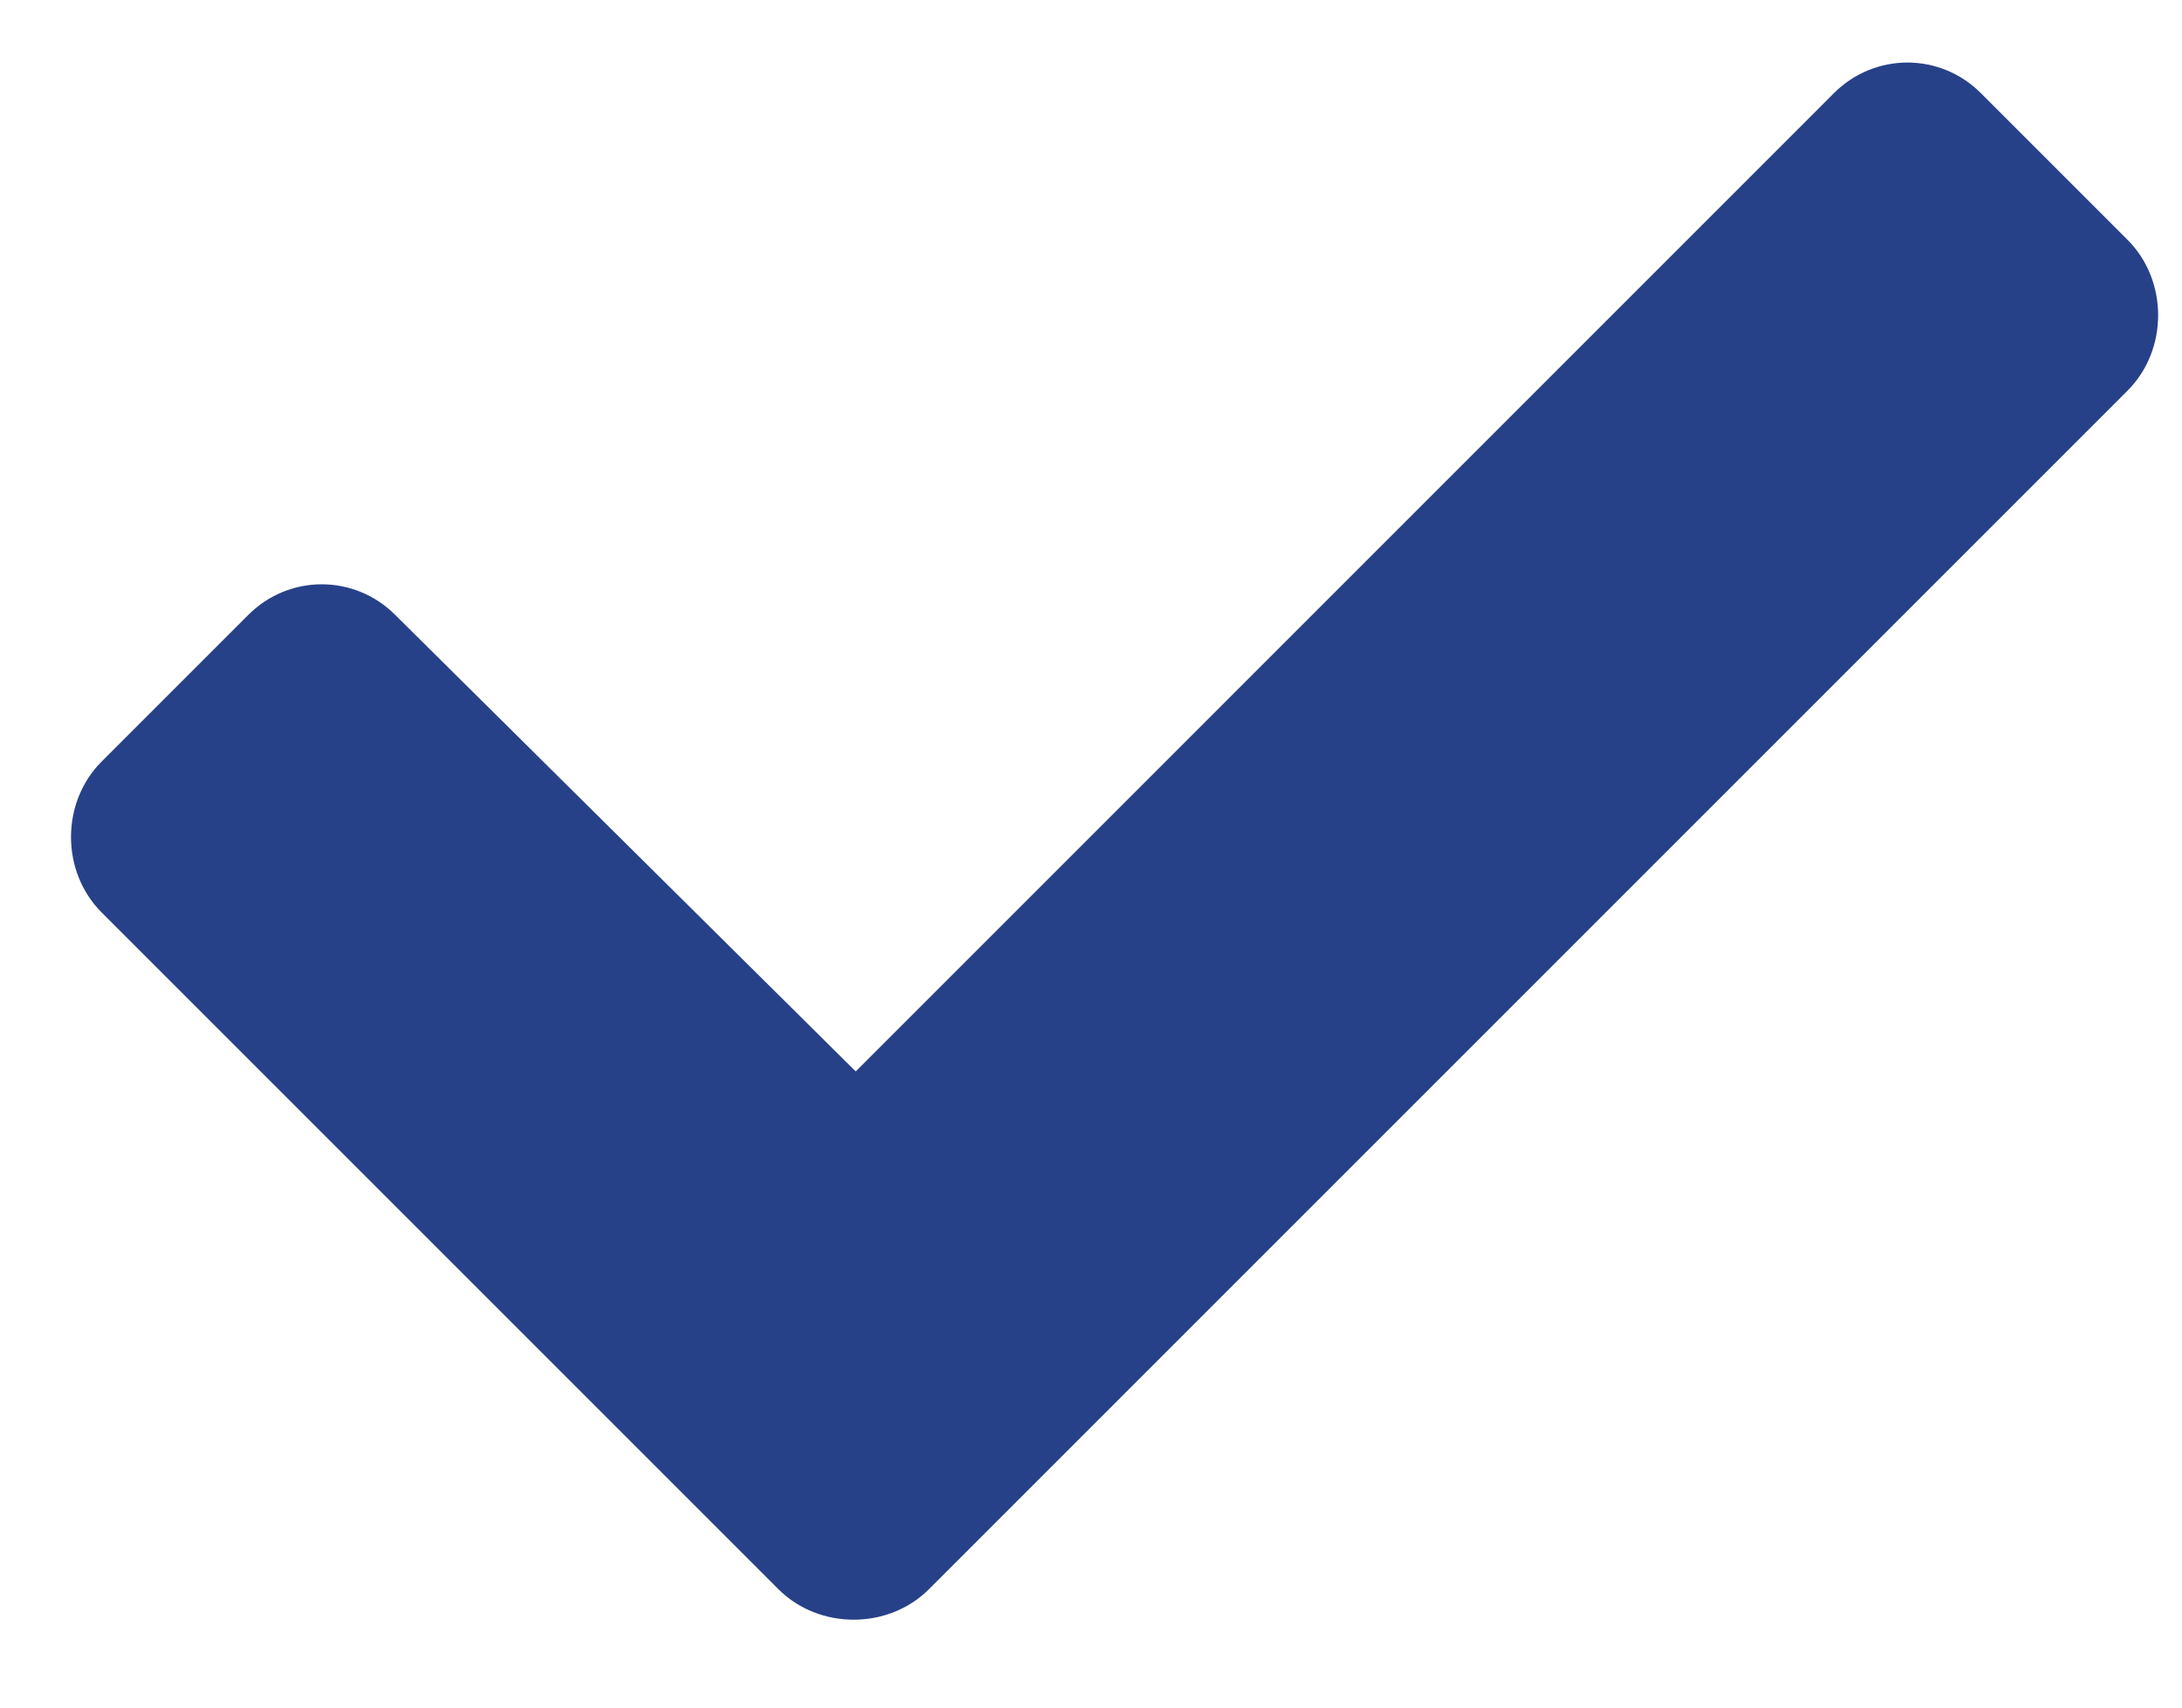
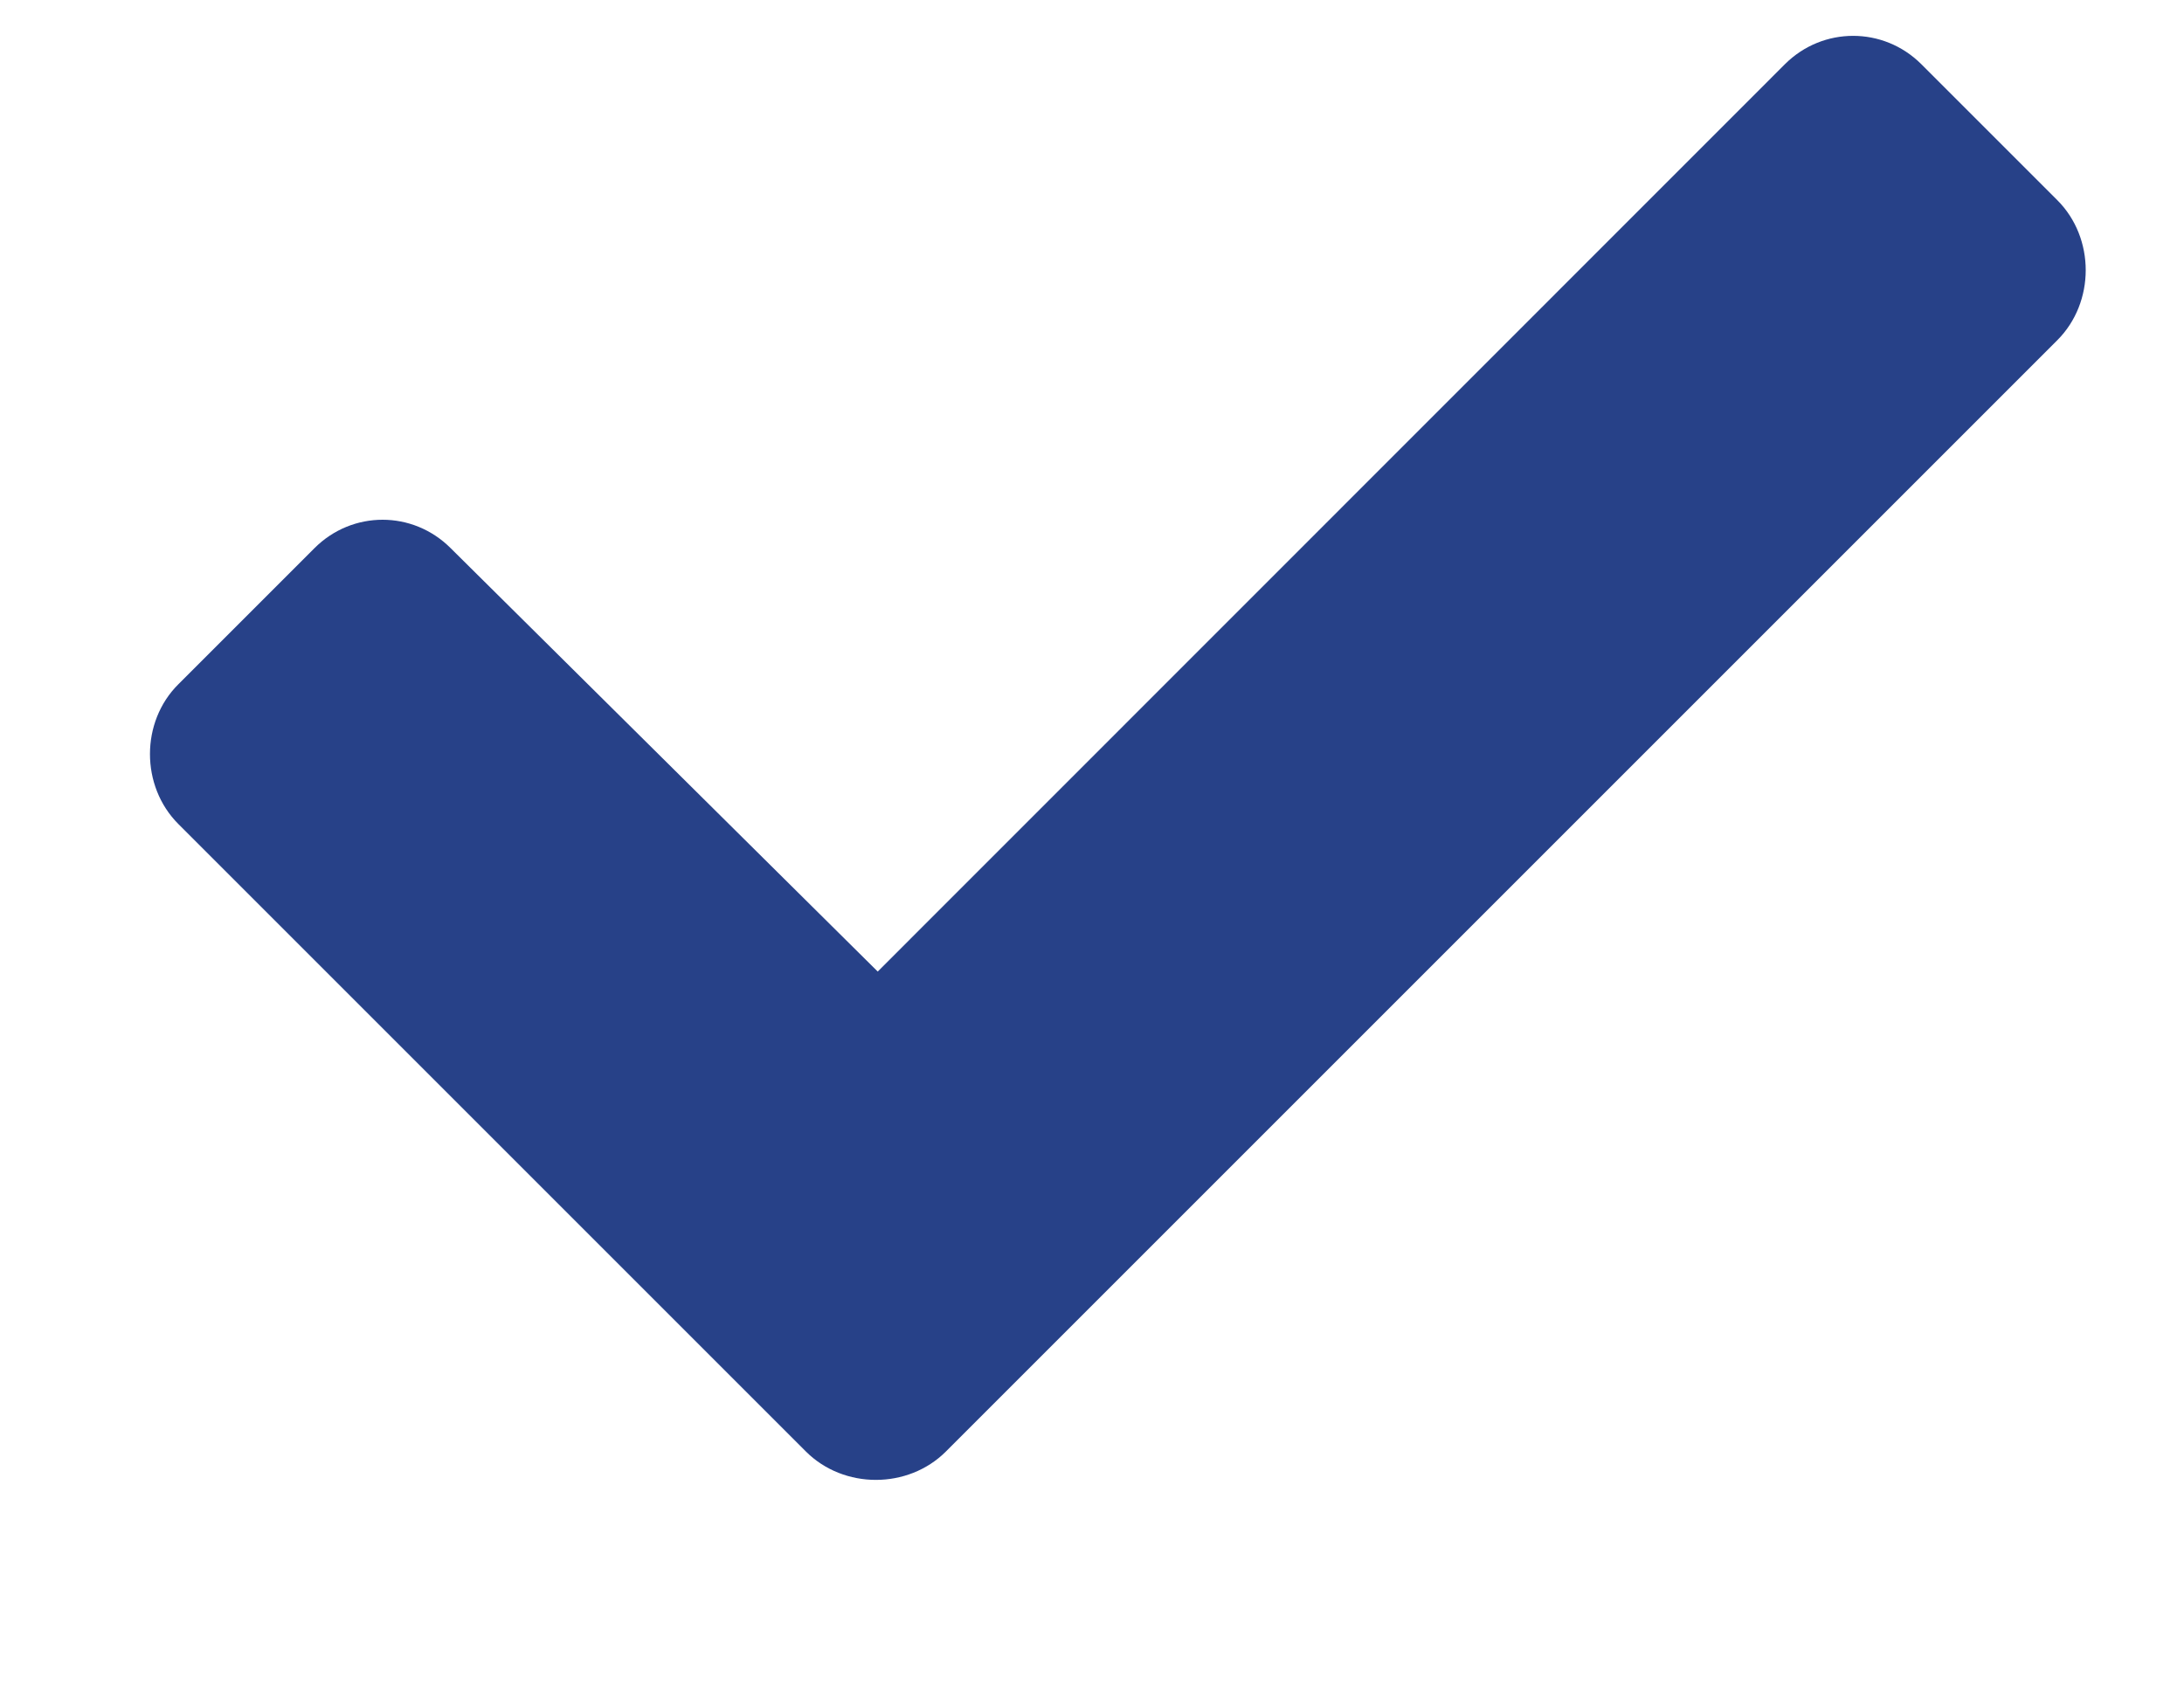
- <svg xmlns="http://www.w3.org/2000/svg" width="23" height="18" viewBox="0 0 23 18" fill="none">
-   <path d="M8.204 16.751L1.071 9.618C0.641 9.188 0.641 8.458 1.071 8.028L2.618 6.481C3.047 6.052 3.735 6.052 4.165 6.481L9.02 11.294L19.332 0.981C19.762 0.552 20.45 0.552 20.879 0.981L22.426 2.528C22.856 2.958 22.856 3.688 22.426 4.118L9.793 16.751C9.364 17.181 8.633 17.181 8.204 16.751Z" fill="#274188" />
+ <svg xmlns="http://www.w3.org/2000/svg" width="9" height="7" viewBox="0 0 9 7" fill="none">
+   <path d="M3.321 5.982L0.735 3.396C0.579 3.24 0.579 2.975 0.735 2.82L1.296 2.259C1.452 2.103 1.701 2.103 1.857 2.259L3.617 4.004L7.356 0.264C7.512 0.109 7.761 0.109 7.917 0.264L8.478 0.825C8.634 0.981 8.634 1.246 8.478 1.402L3.898 5.982C3.742 6.138 3.477 6.138 3.321 5.982Z" fill="#274188" />
</svg>
